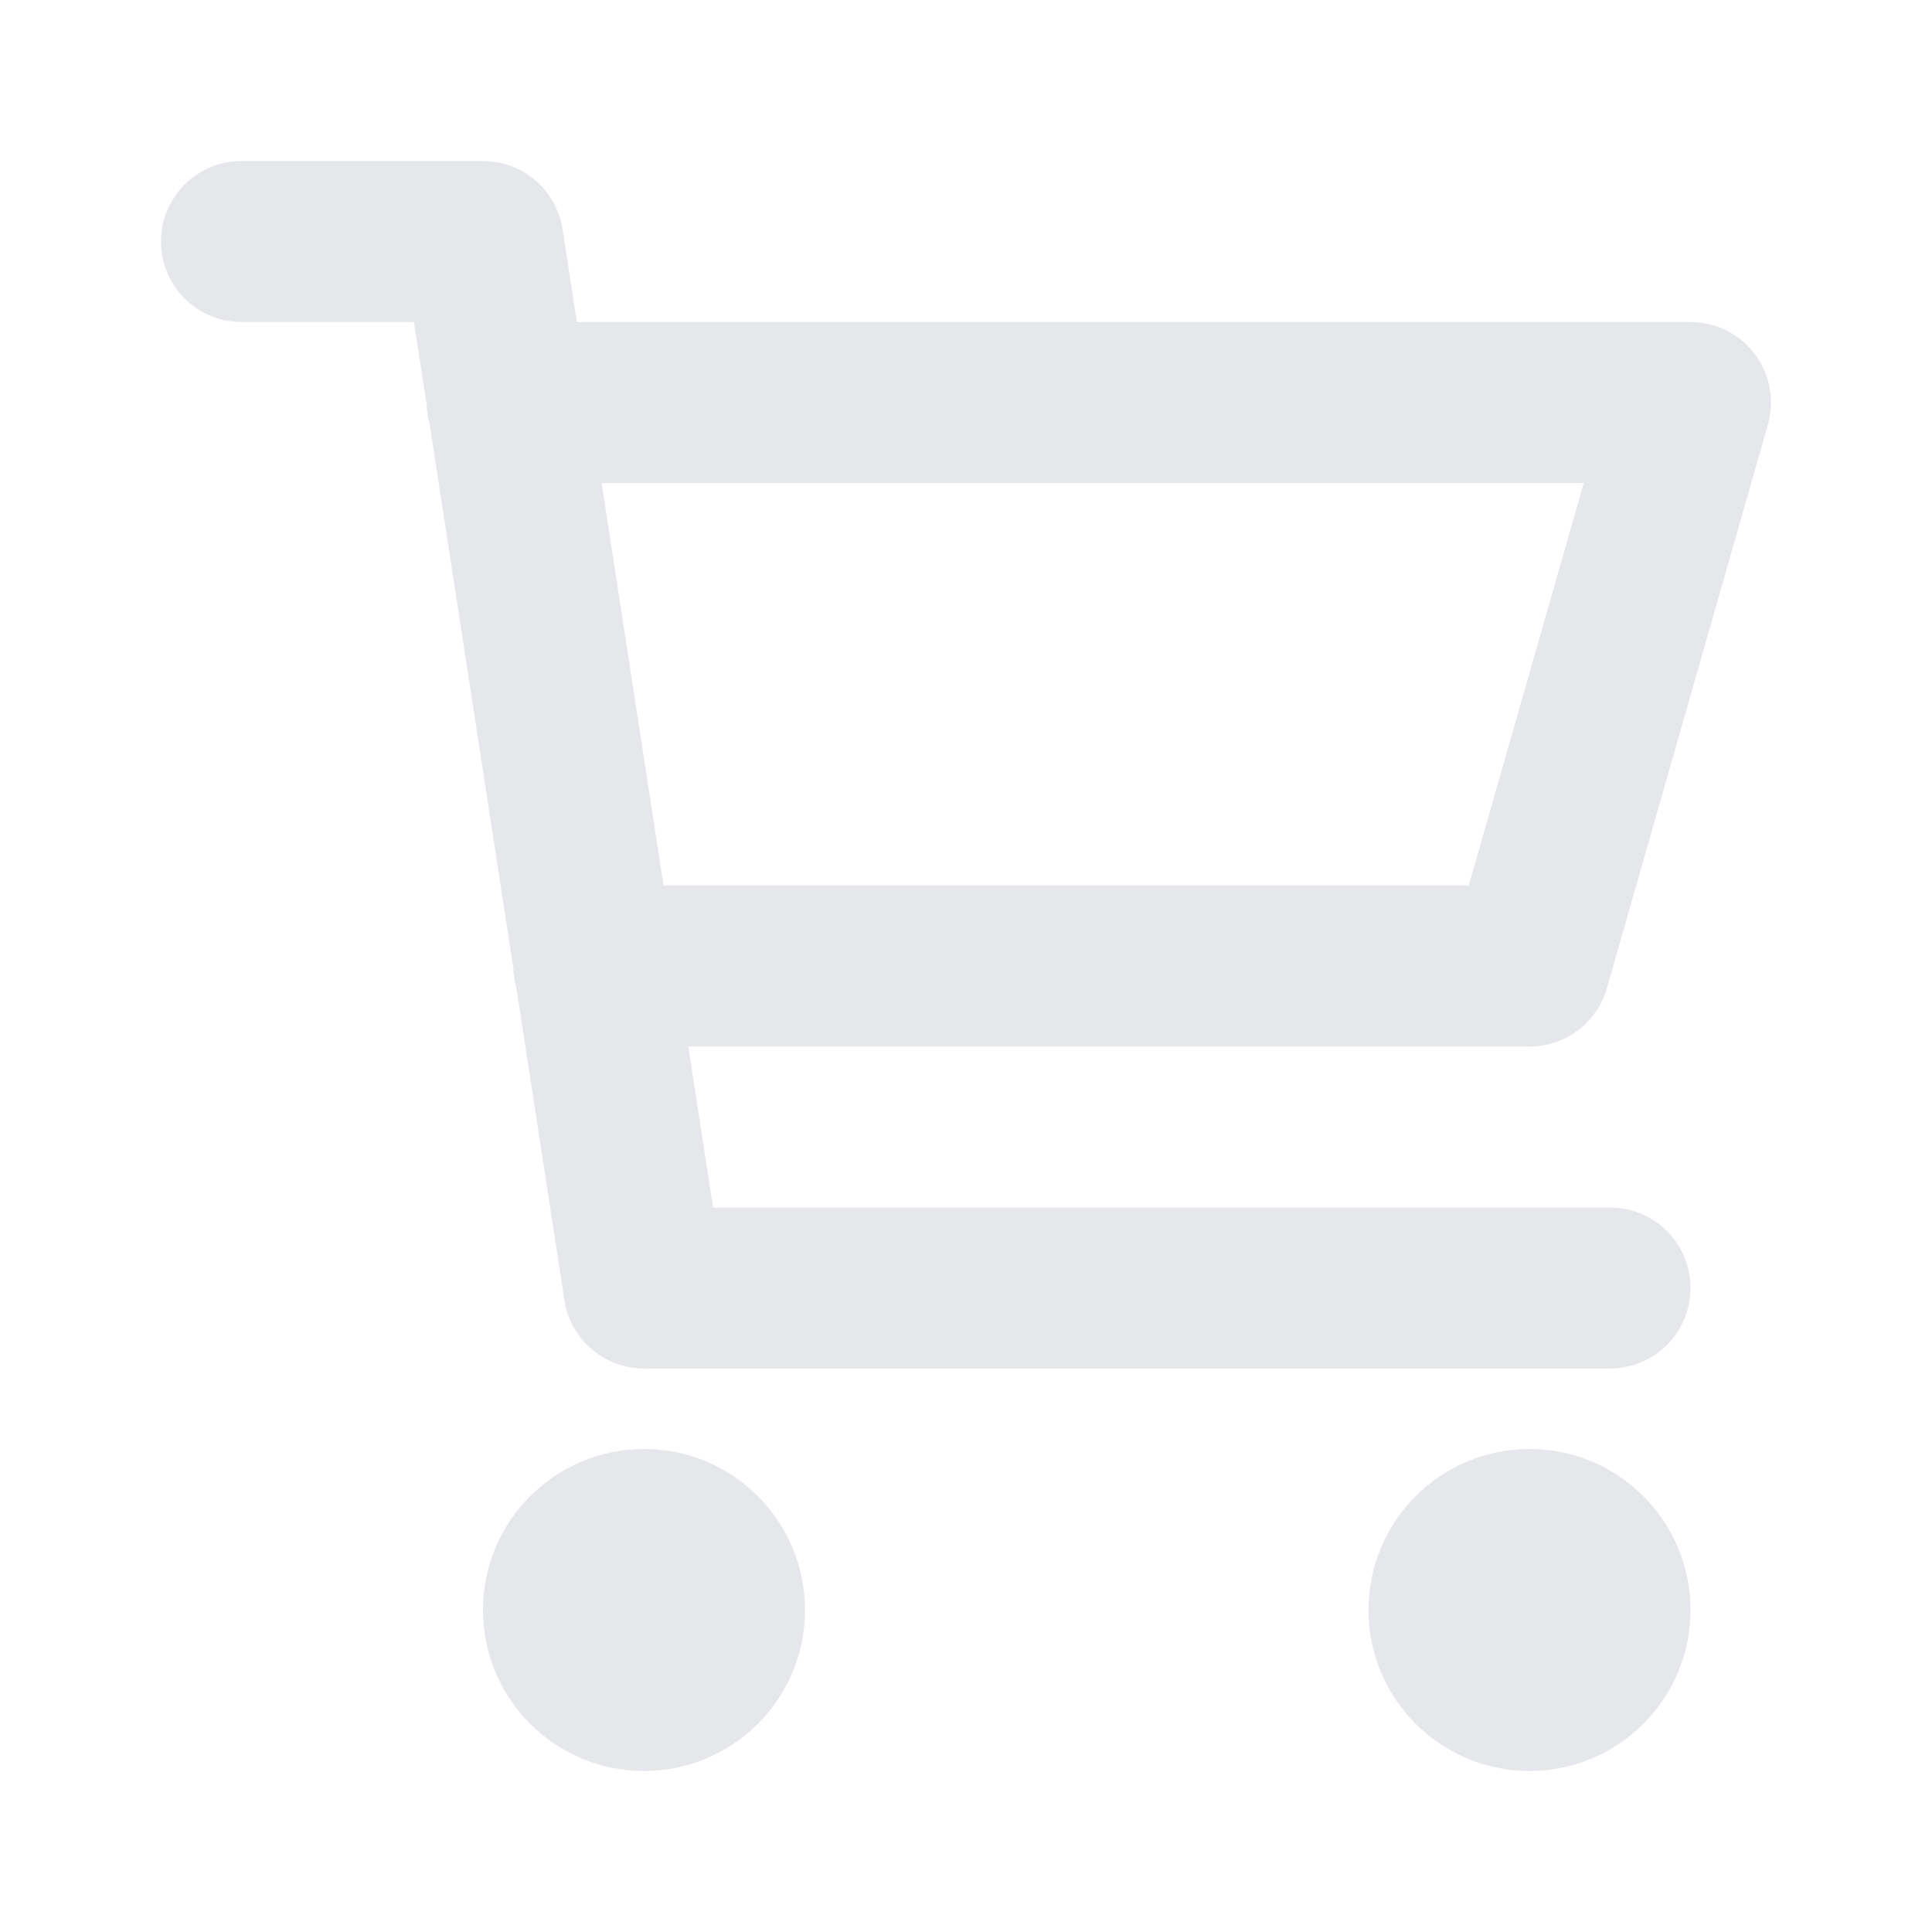
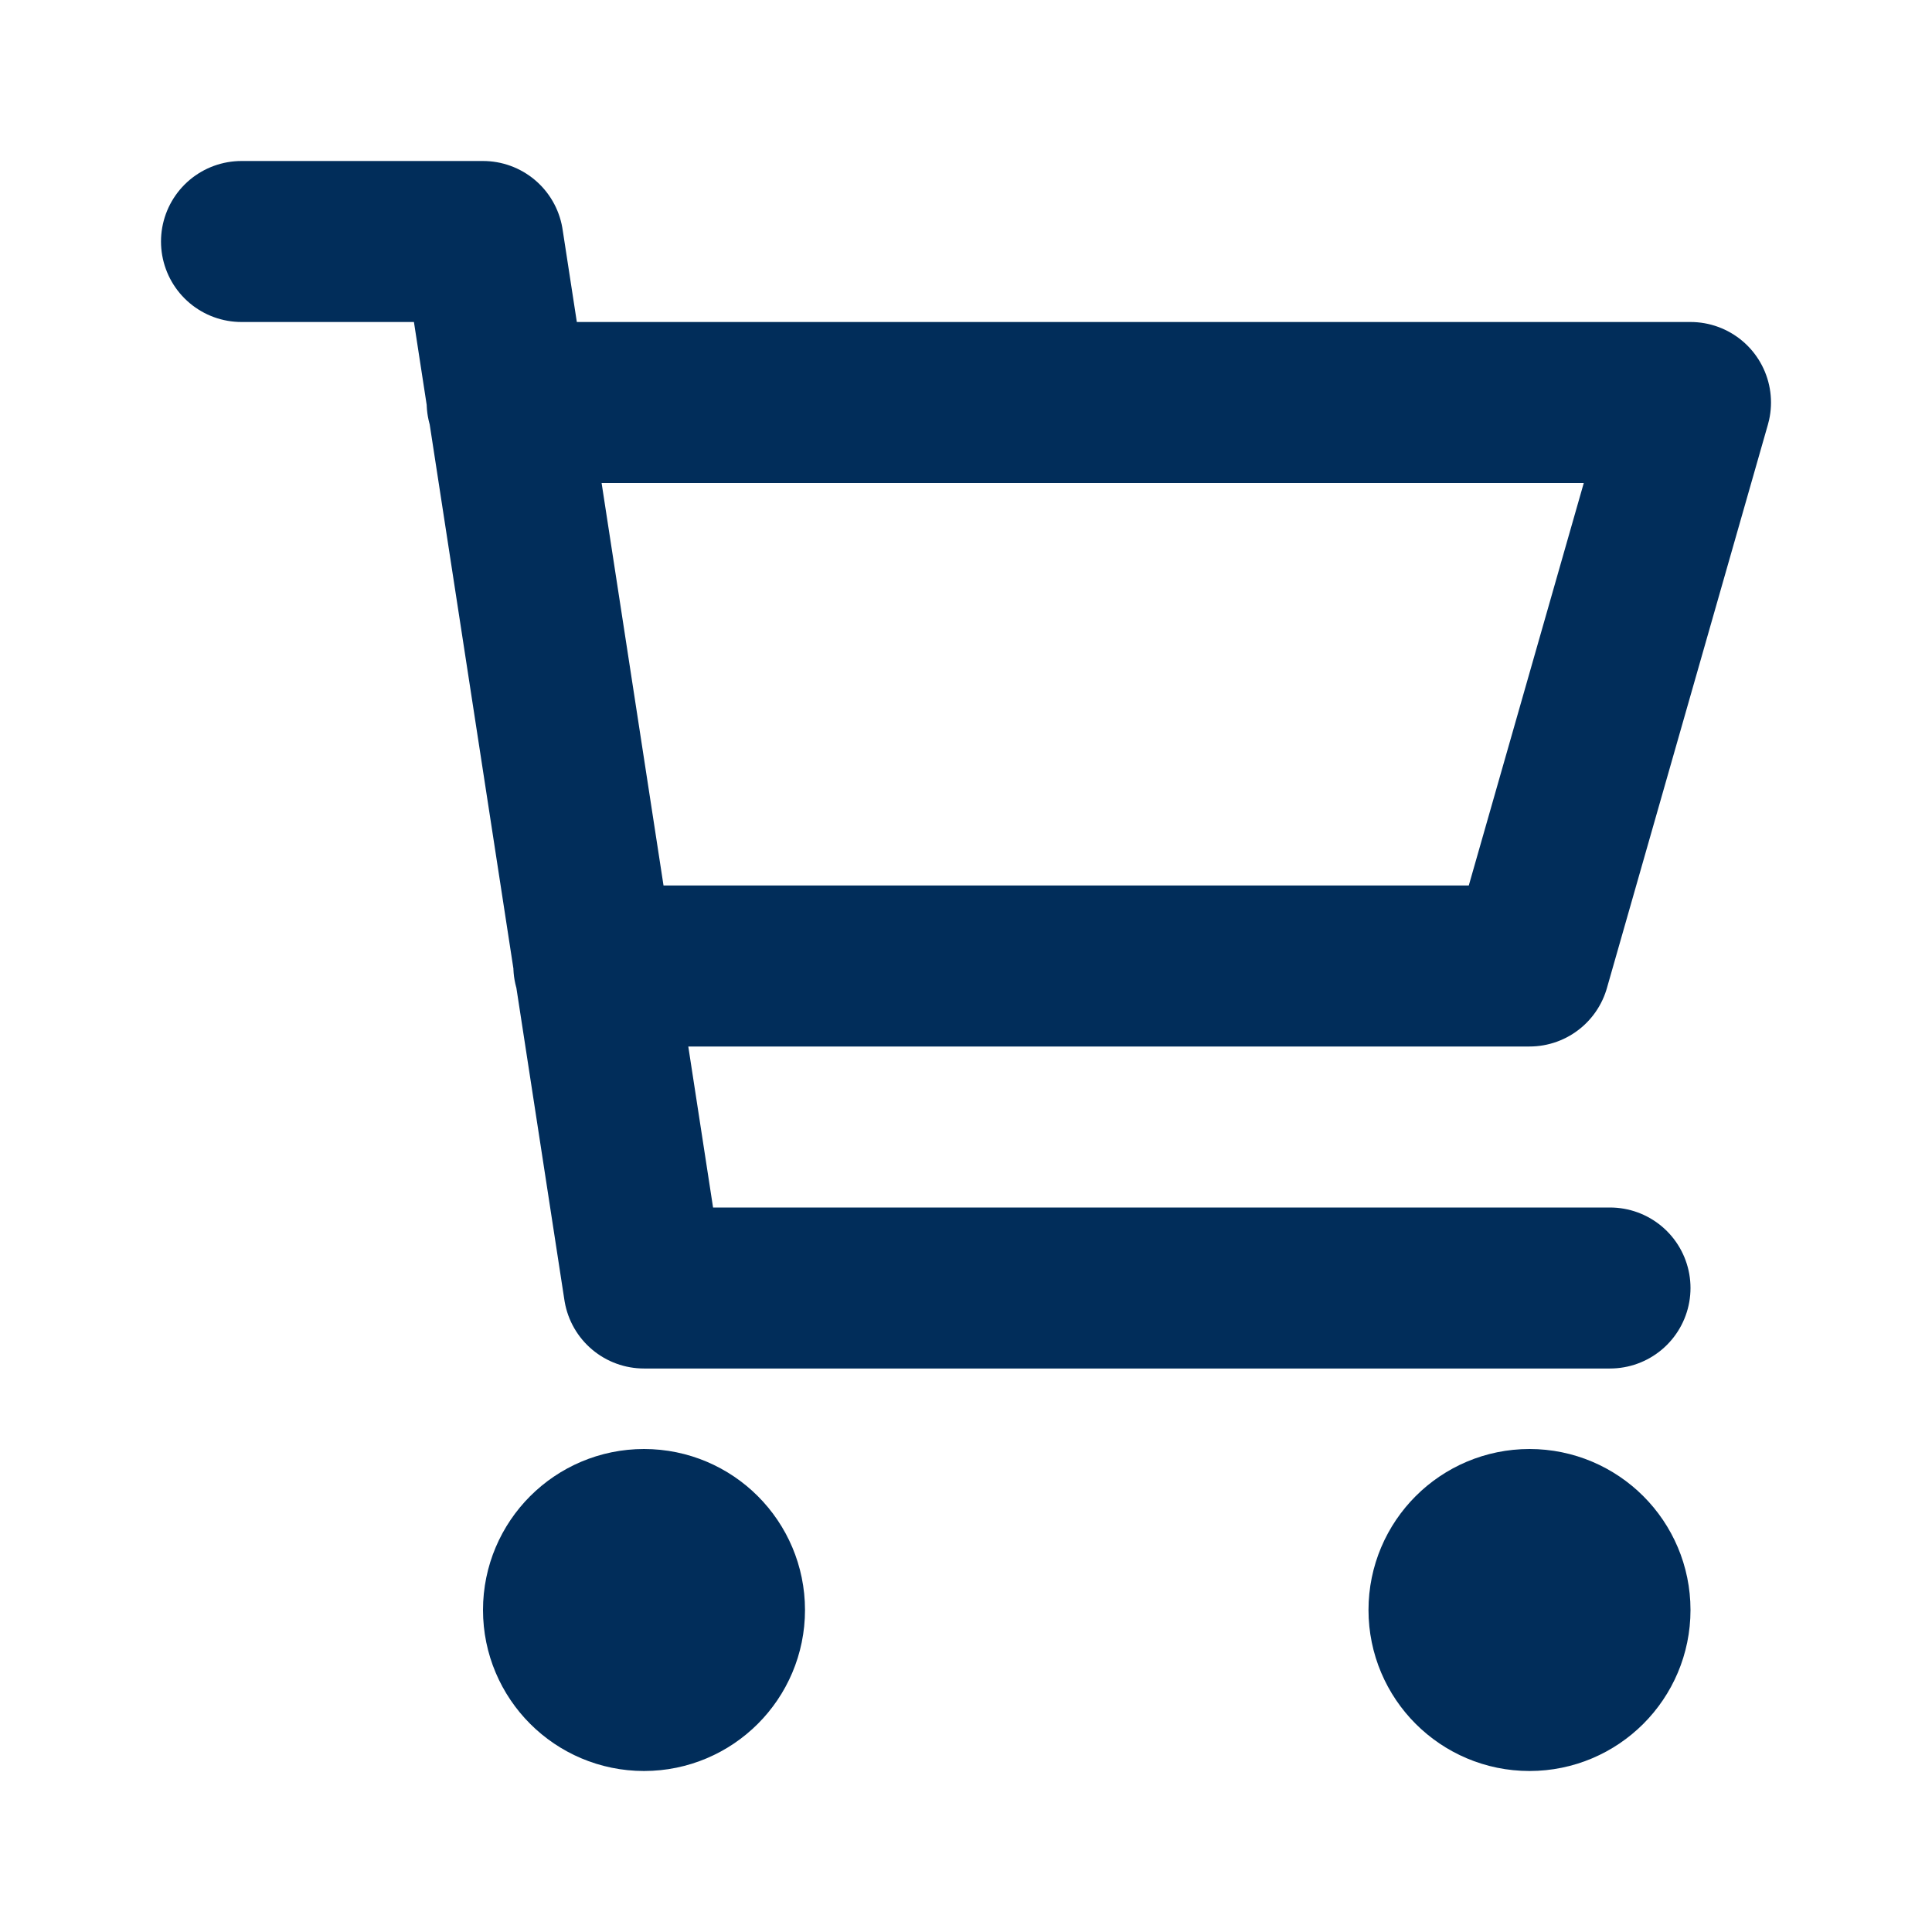
<svg xmlns="http://www.w3.org/2000/svg" width="800px" height="800px" viewBox="0 0 24 24" fill="none">
-   <path d="M6.3 5H21L19 12H7.377M20 16H8L6 3H3M9 20C9 20.552 8.552 21 8 21C7.448 21 7 20.552 7 20C7 19.448 7.448 19 8 19C8.552 19 9 19.448 9 20ZM20 20C20 20.552 19.552 21 19 21C18.448 21 18 20.552 18 20C18 19.448 18.448 19 19 19C19.552 19 20 19.448 20 20Z" stroke="#e5e7eb" stroke-width="2" stroke-linecap="round" stroke-linejoin="round" />
+   <path d="M6.3 5H21L19 12H7.377M20 16H8L6 3H3M9 20C9 20.552 8.552 21 8 21C7.448 21 7 20.552 7 20C7 19.448 7.448 19 8 19C8.552 19 9 19.448 9 20ZM20 20C20 20.552 19.552 21 19 21C18.448 21 18 20.552 18 20C18 19.448 18.448 19 19 19C19.552 19 20 19.448 20 20Z" stroke="#012D5A" stroke-width="2" stroke-linecap="round" stroke-linejoin="round" />
</svg>
